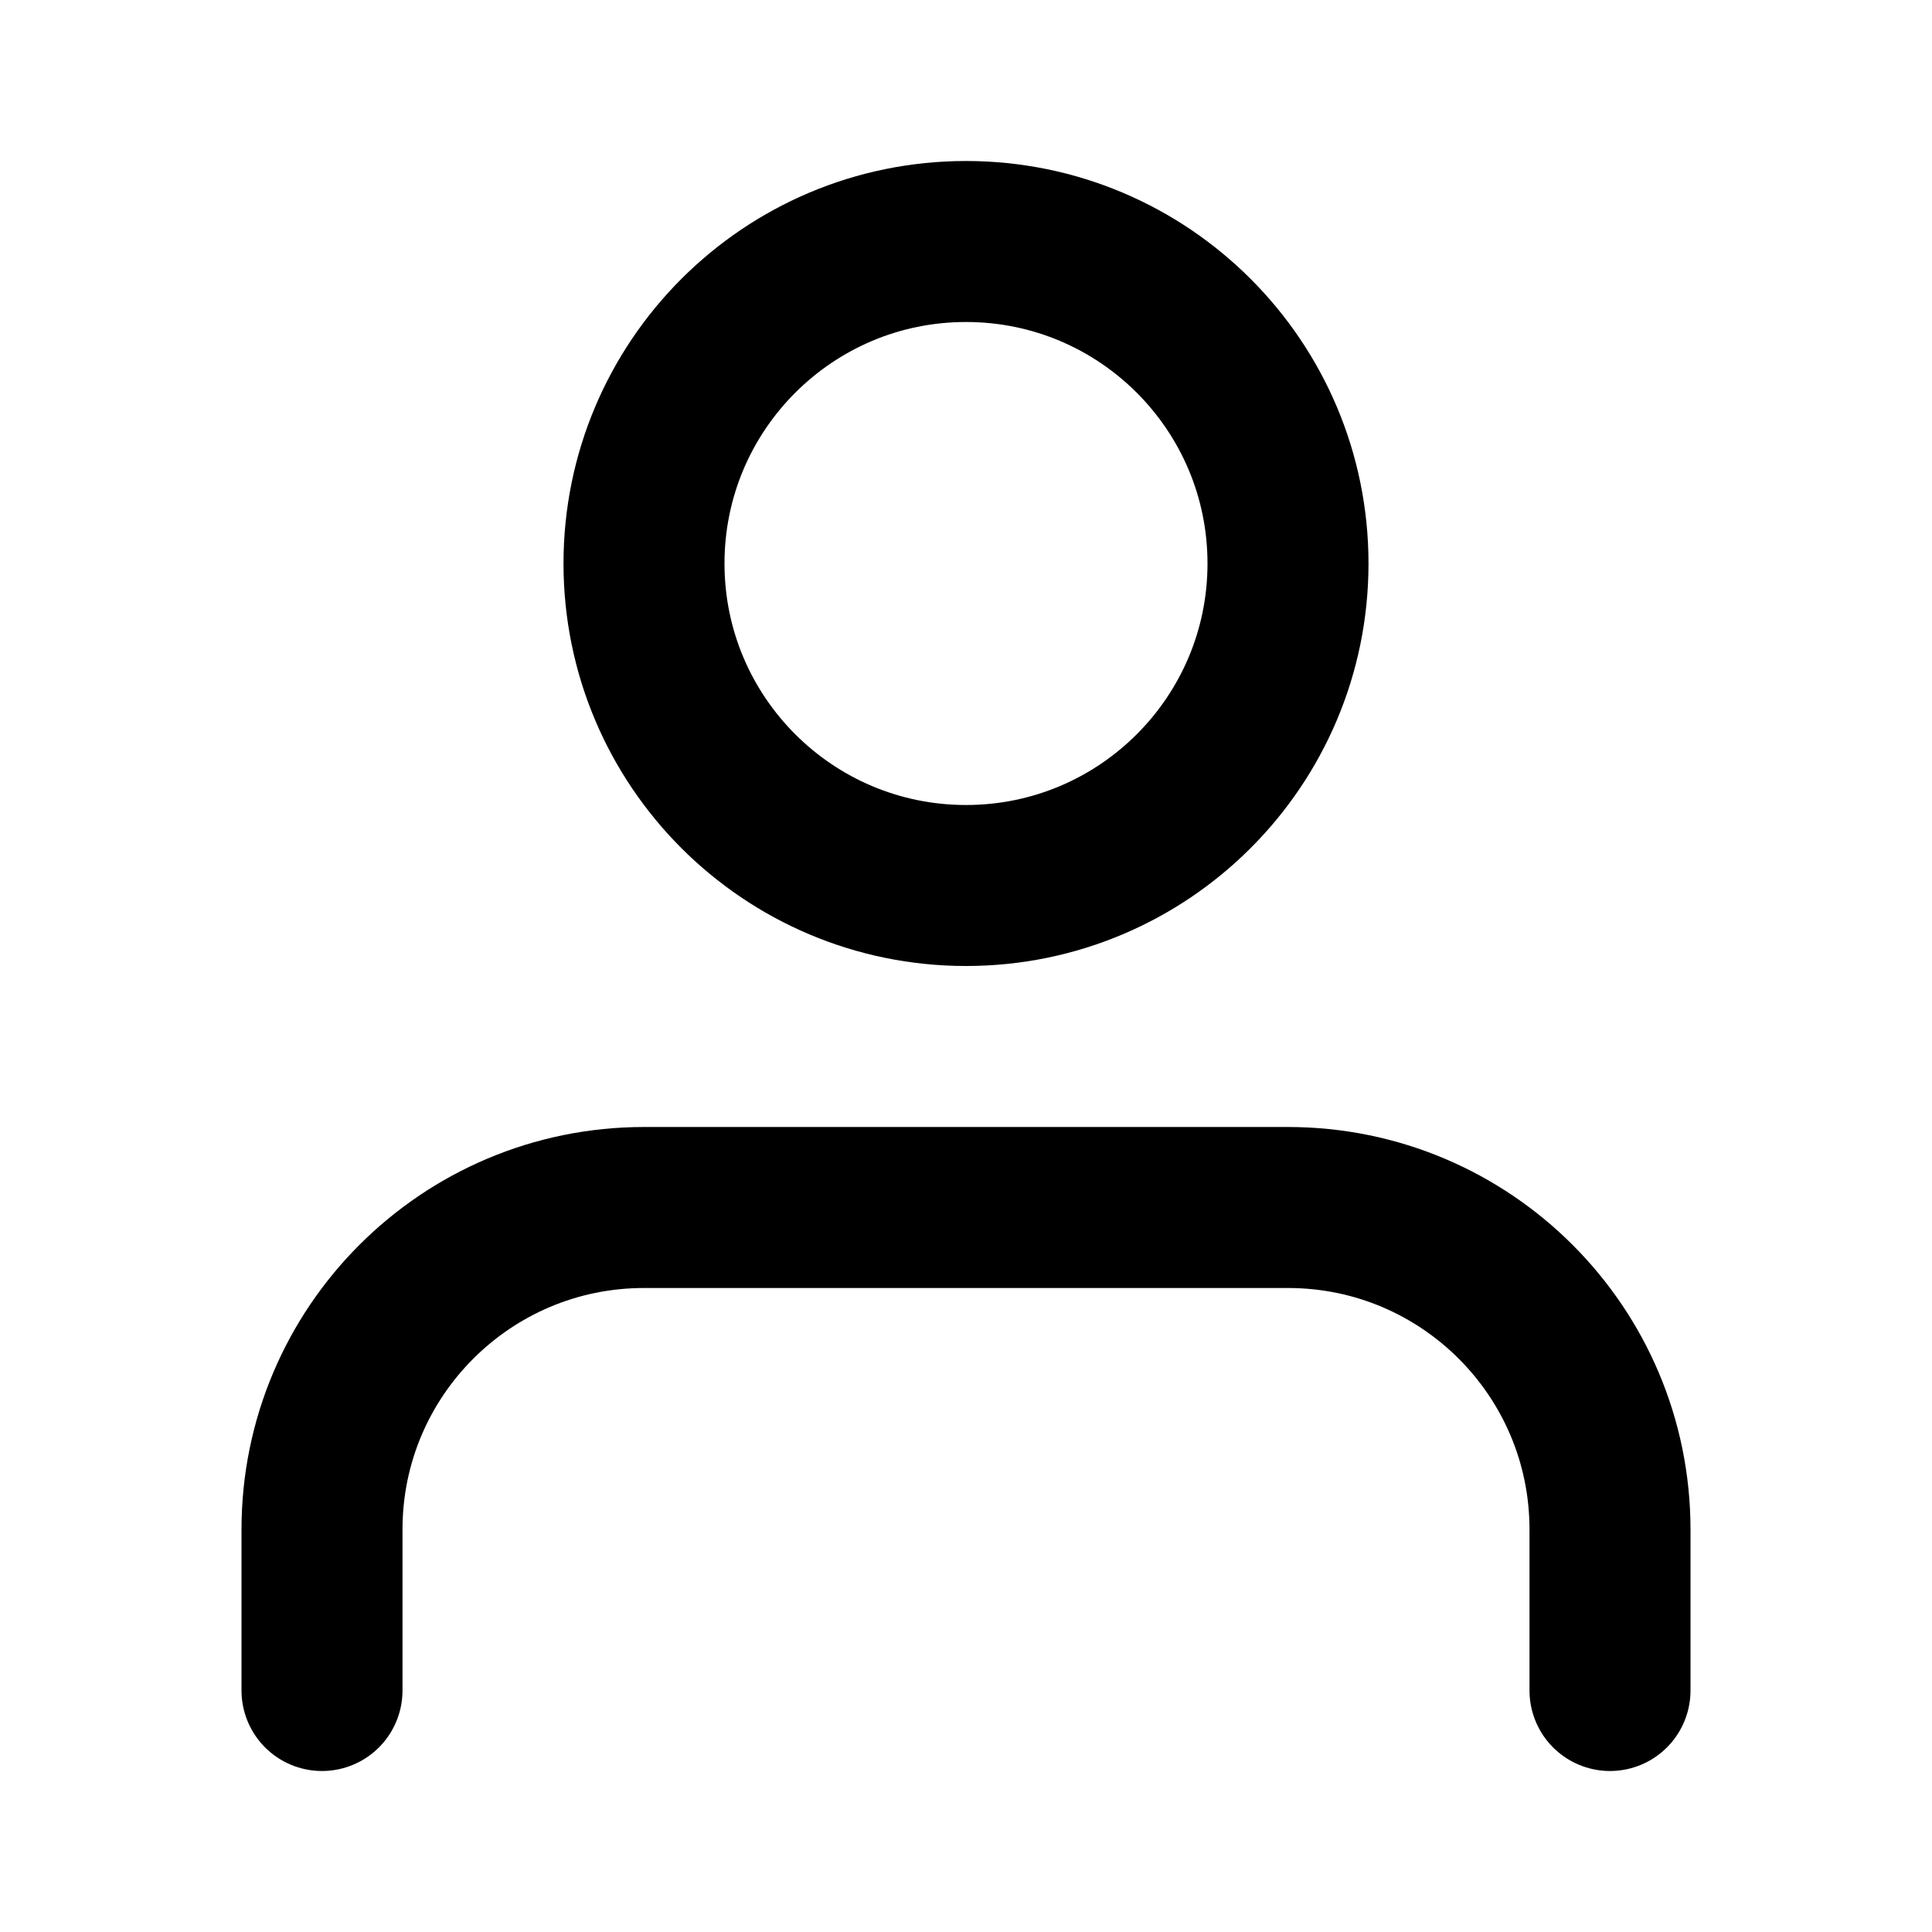
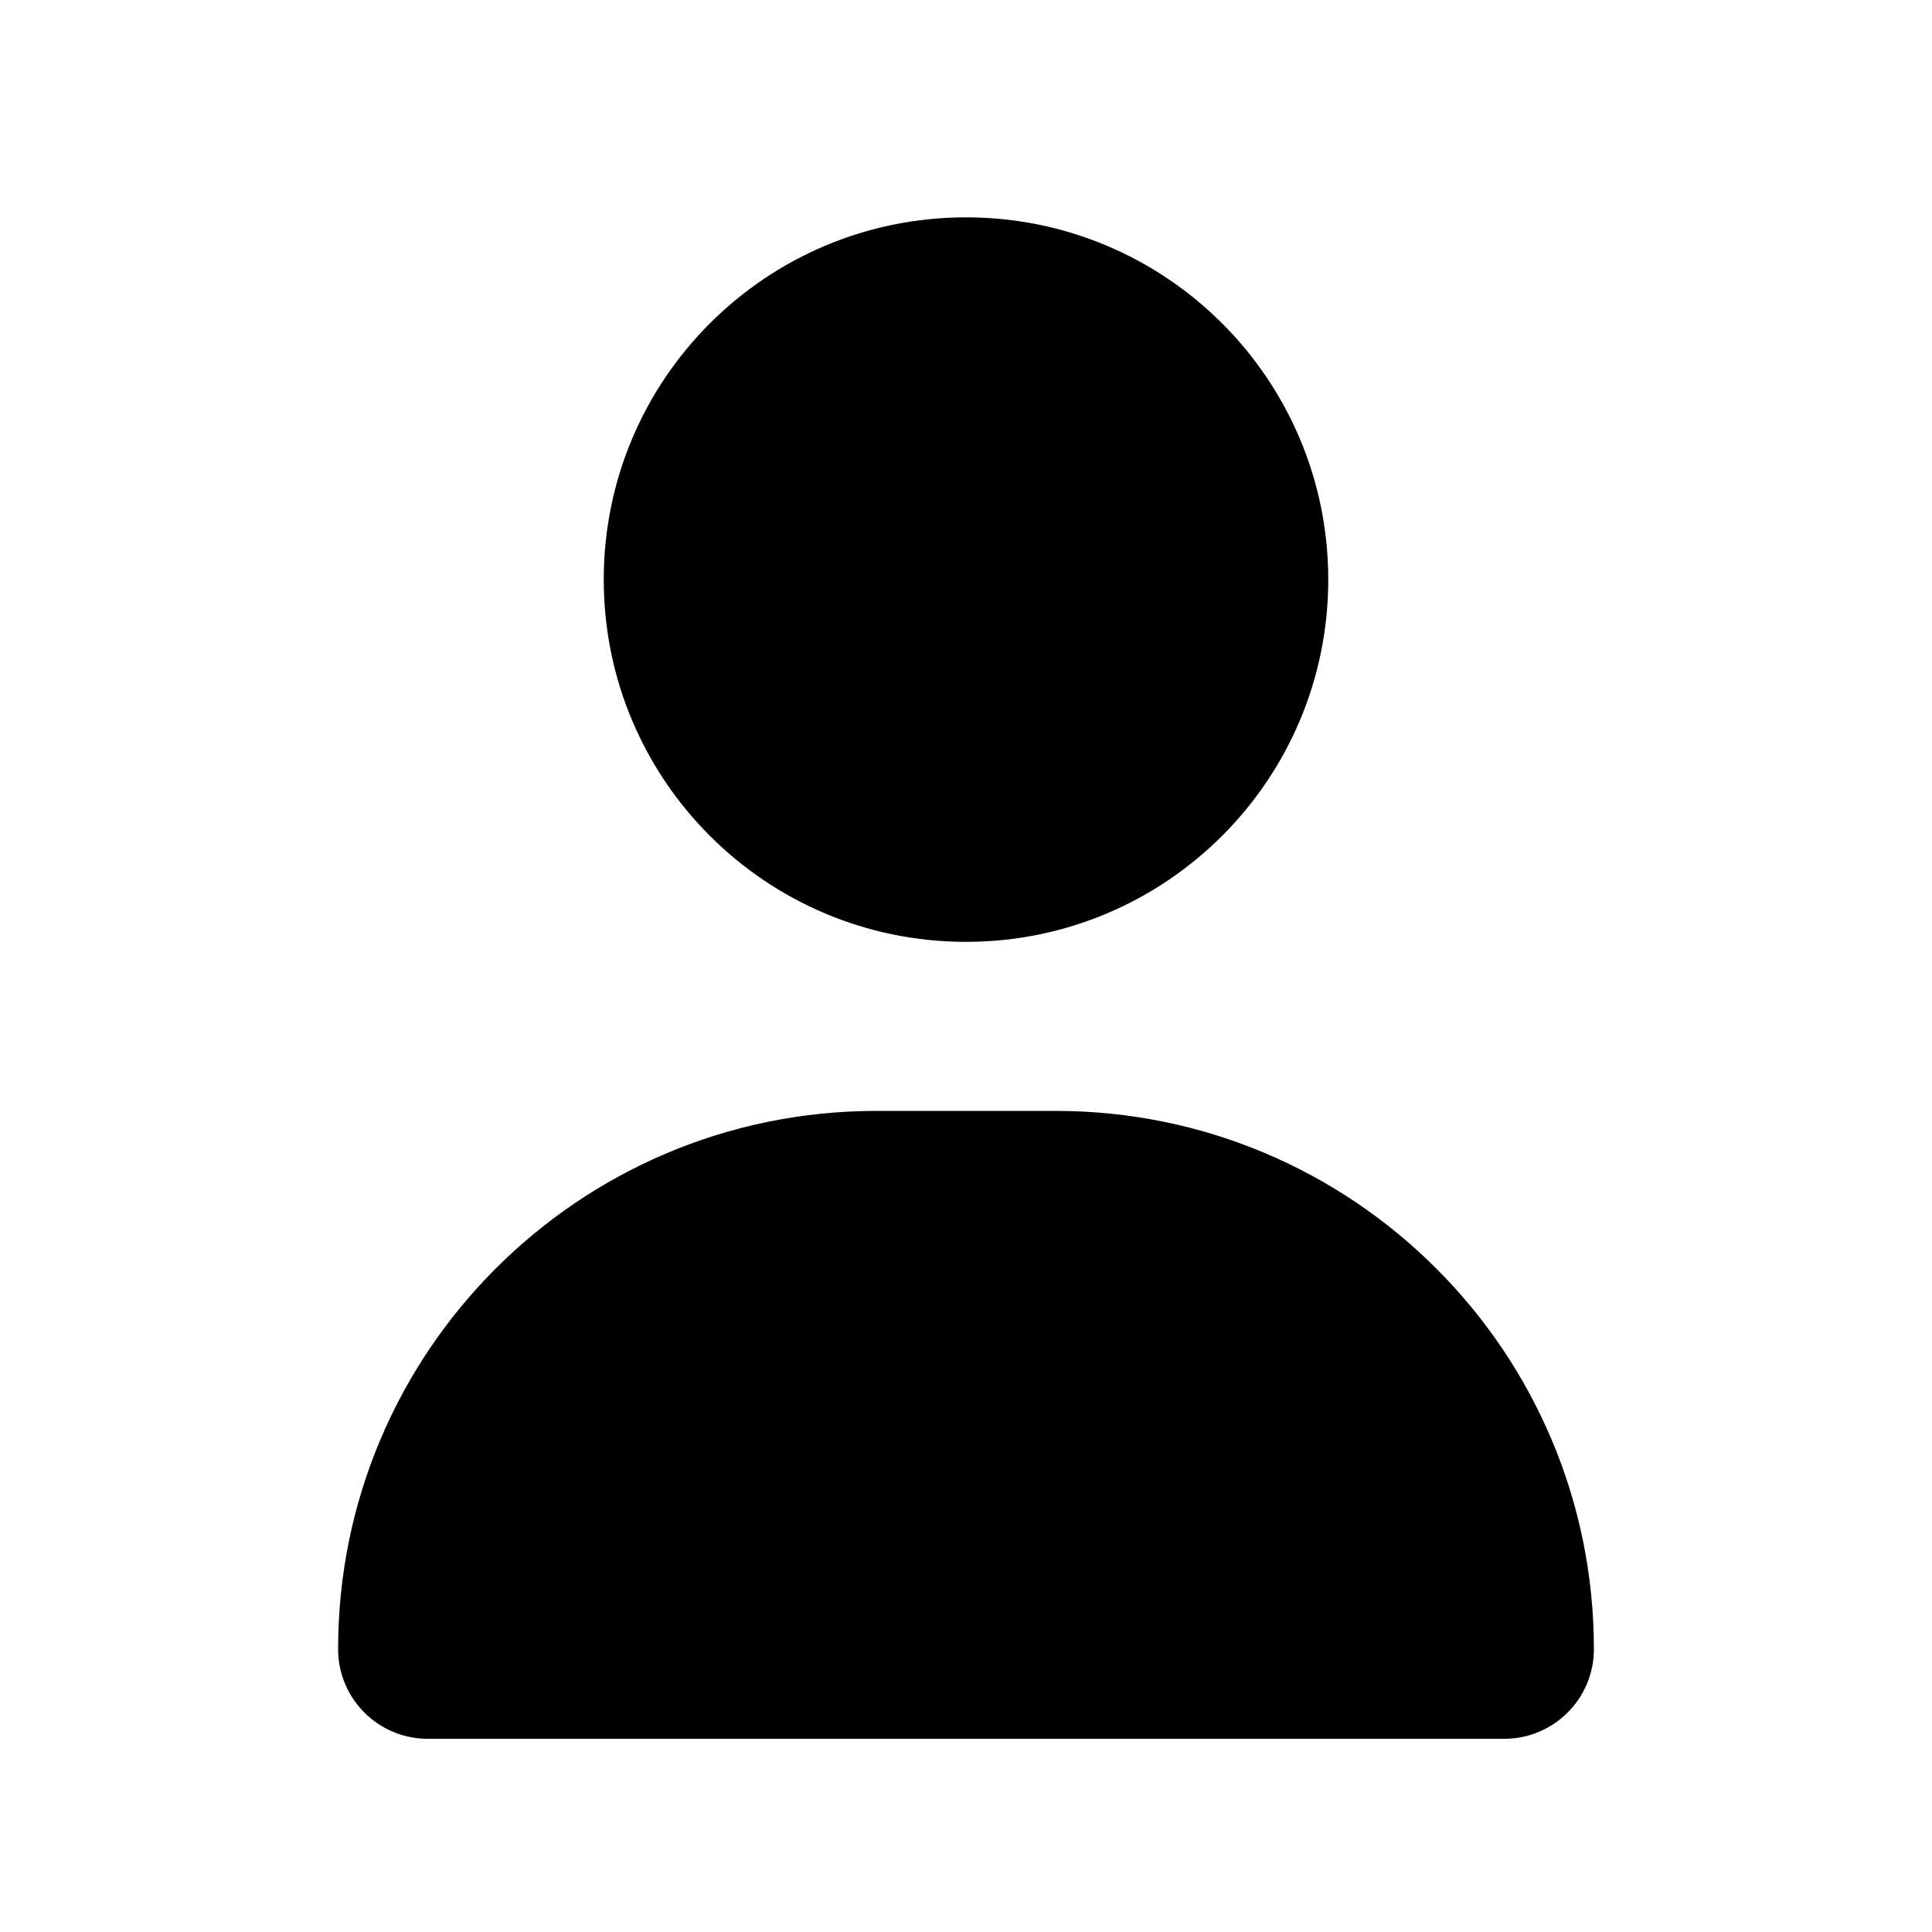
- <svg xmlns="http://www.w3.org/2000/svg" width="800px" height="800px" viewBox="0 0 24 24">
-   <g id="Complete">
-     <g id="user">
-       <g>
-         <path d="M20,21V19a4,4,0,0,0-4-4H8a4,4,0,0,0-4,4v2" fill="none" stroke="#000000" stroke-linecap="round" stroke-linejoin="round" stroke-width="2" />
-         <circle cx="12" cy="7" fill="none" r="4" stroke="#000000" stroke-linecap="round" stroke-linejoin="round" stroke-width="2" />
-       </g>
-     </g>
-   </g>
+ <svg xmlns="http://www.w3.org/2000/svg" viewBox="0 0 640 640">
+   <path d="M320 312C386.3 312 440 258.3 440 192C440 125.7 386.3 72 320 72C253.7 72 200 125.7 200 192C200 258.3 253.7 312 320 312zM290.3 368C191.8 368 112 447.8 112 546.3C112 562.7 125.3 576 141.7 576L498.3 576C514.7 576 528 562.7 528 546.3C528 447.8 448.2 368 349.7 368L290.3 368z" />
</svg>
